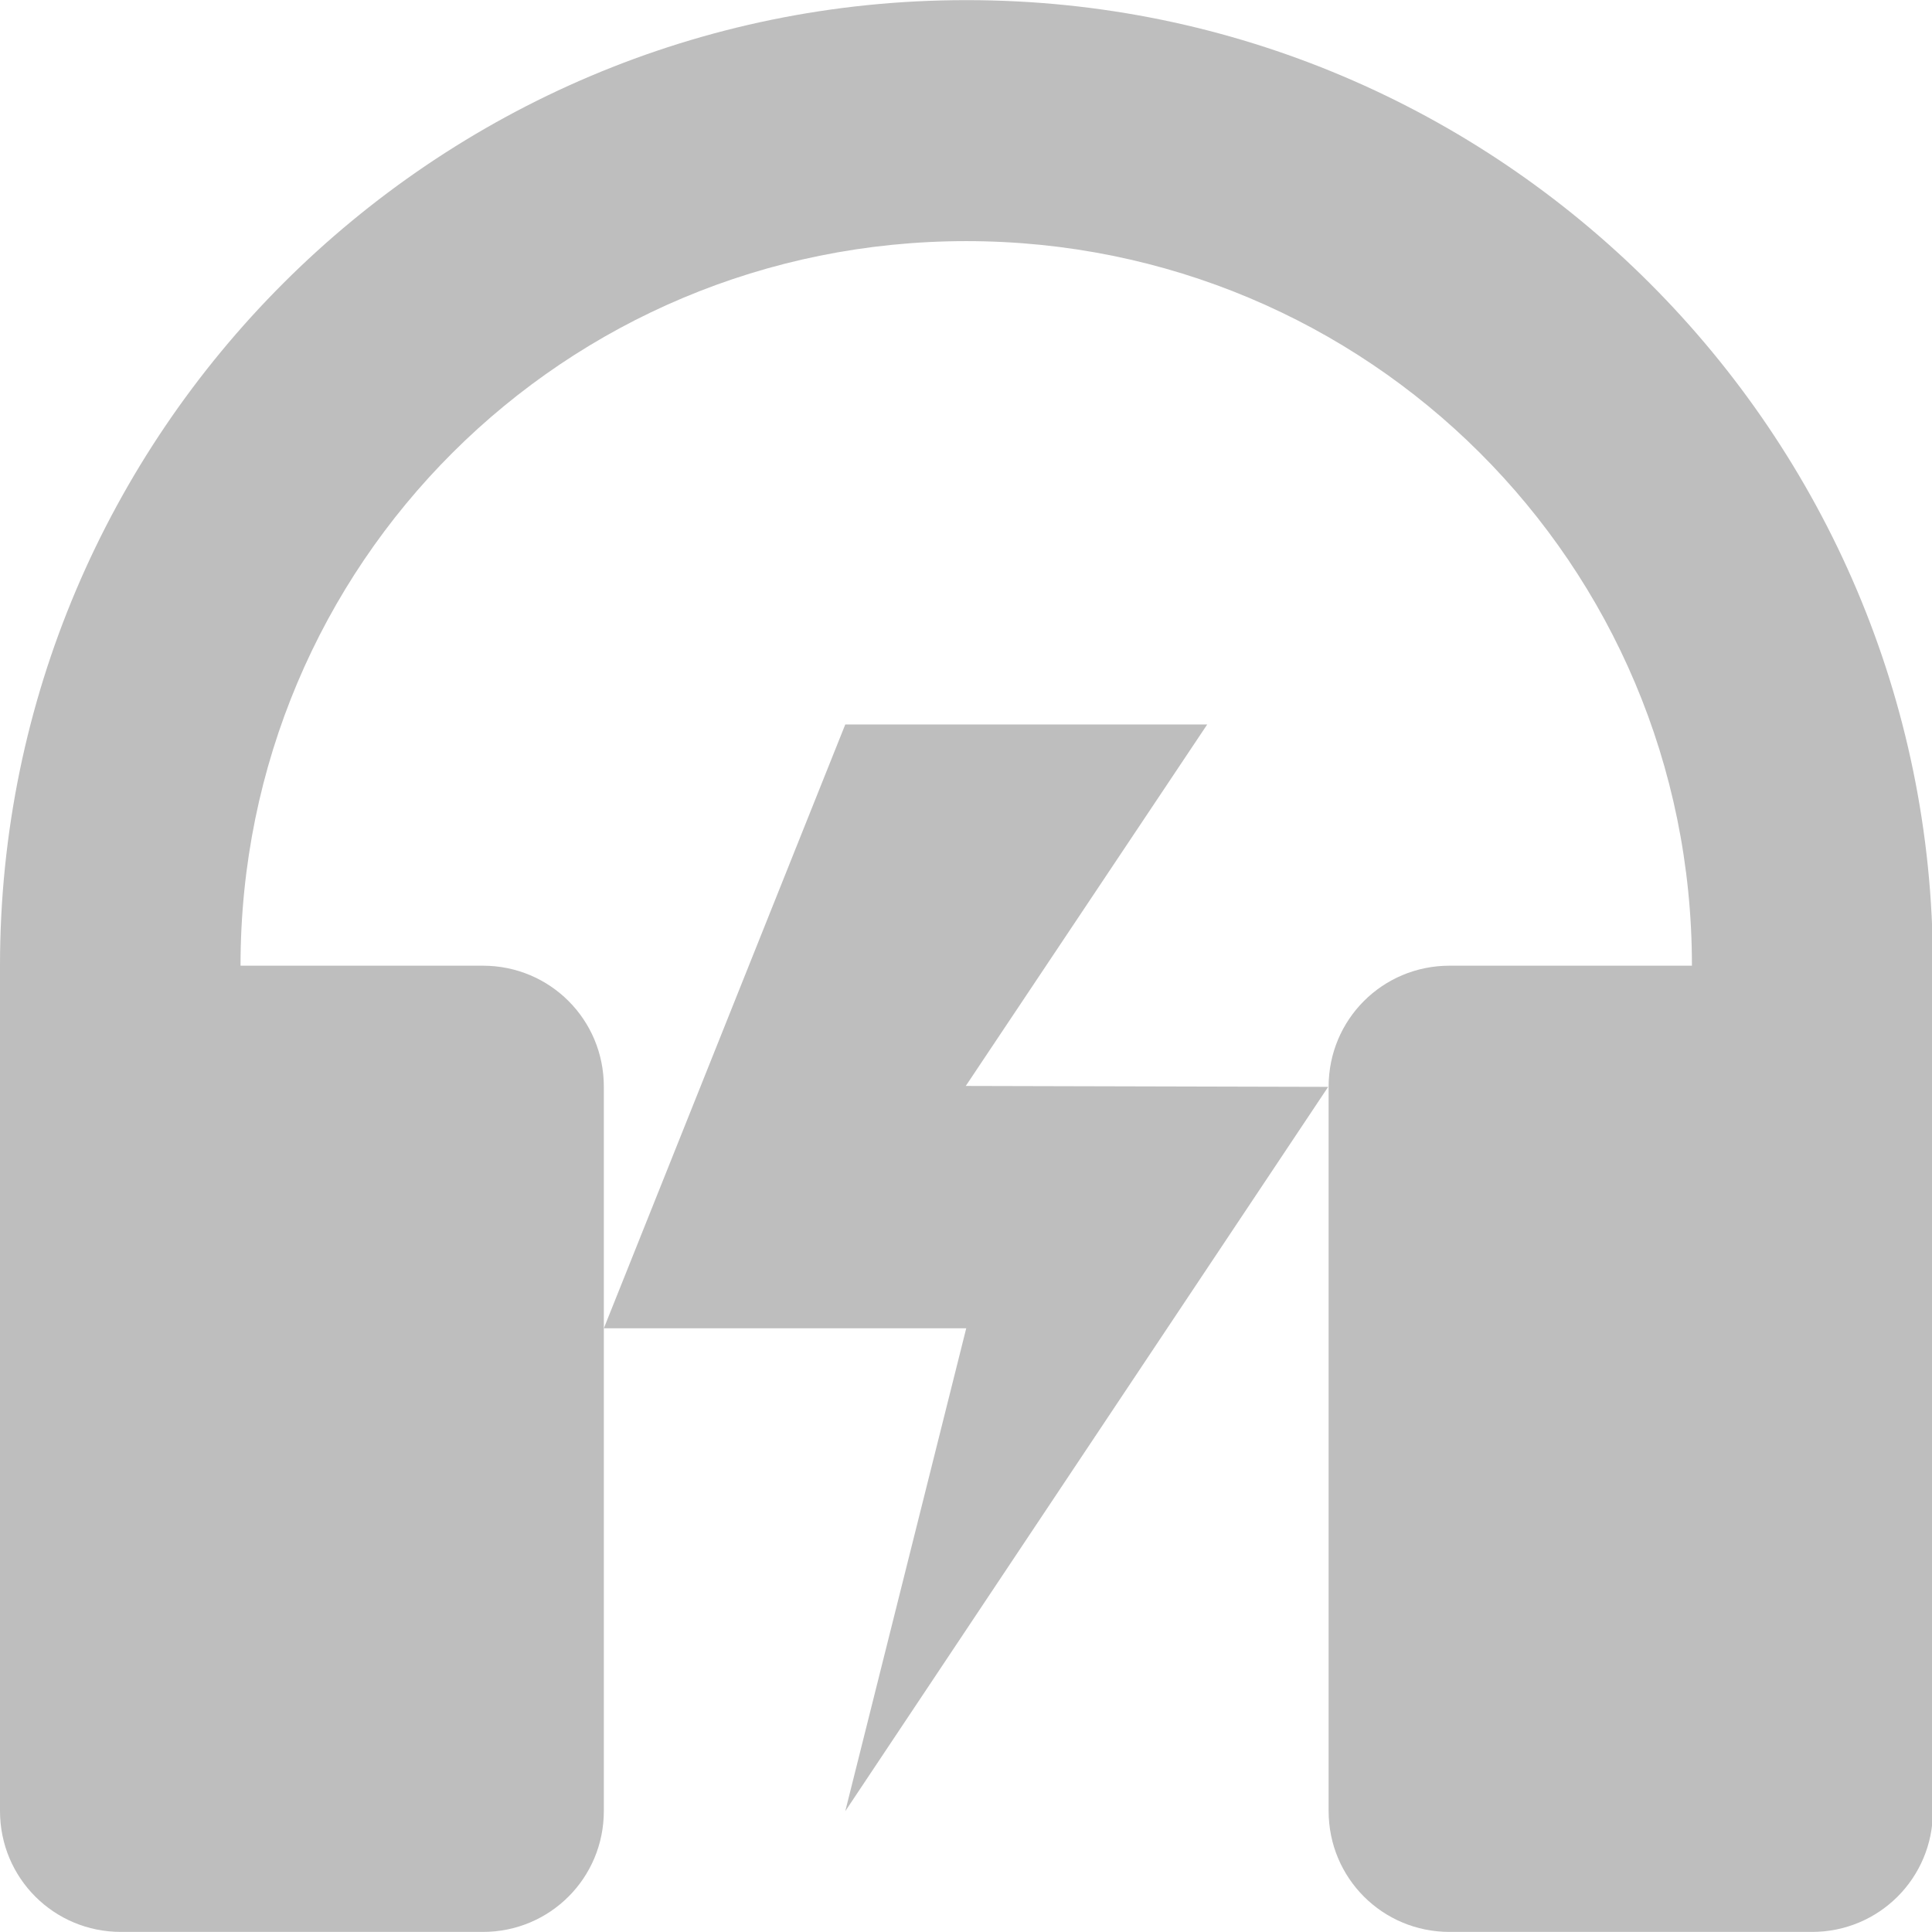
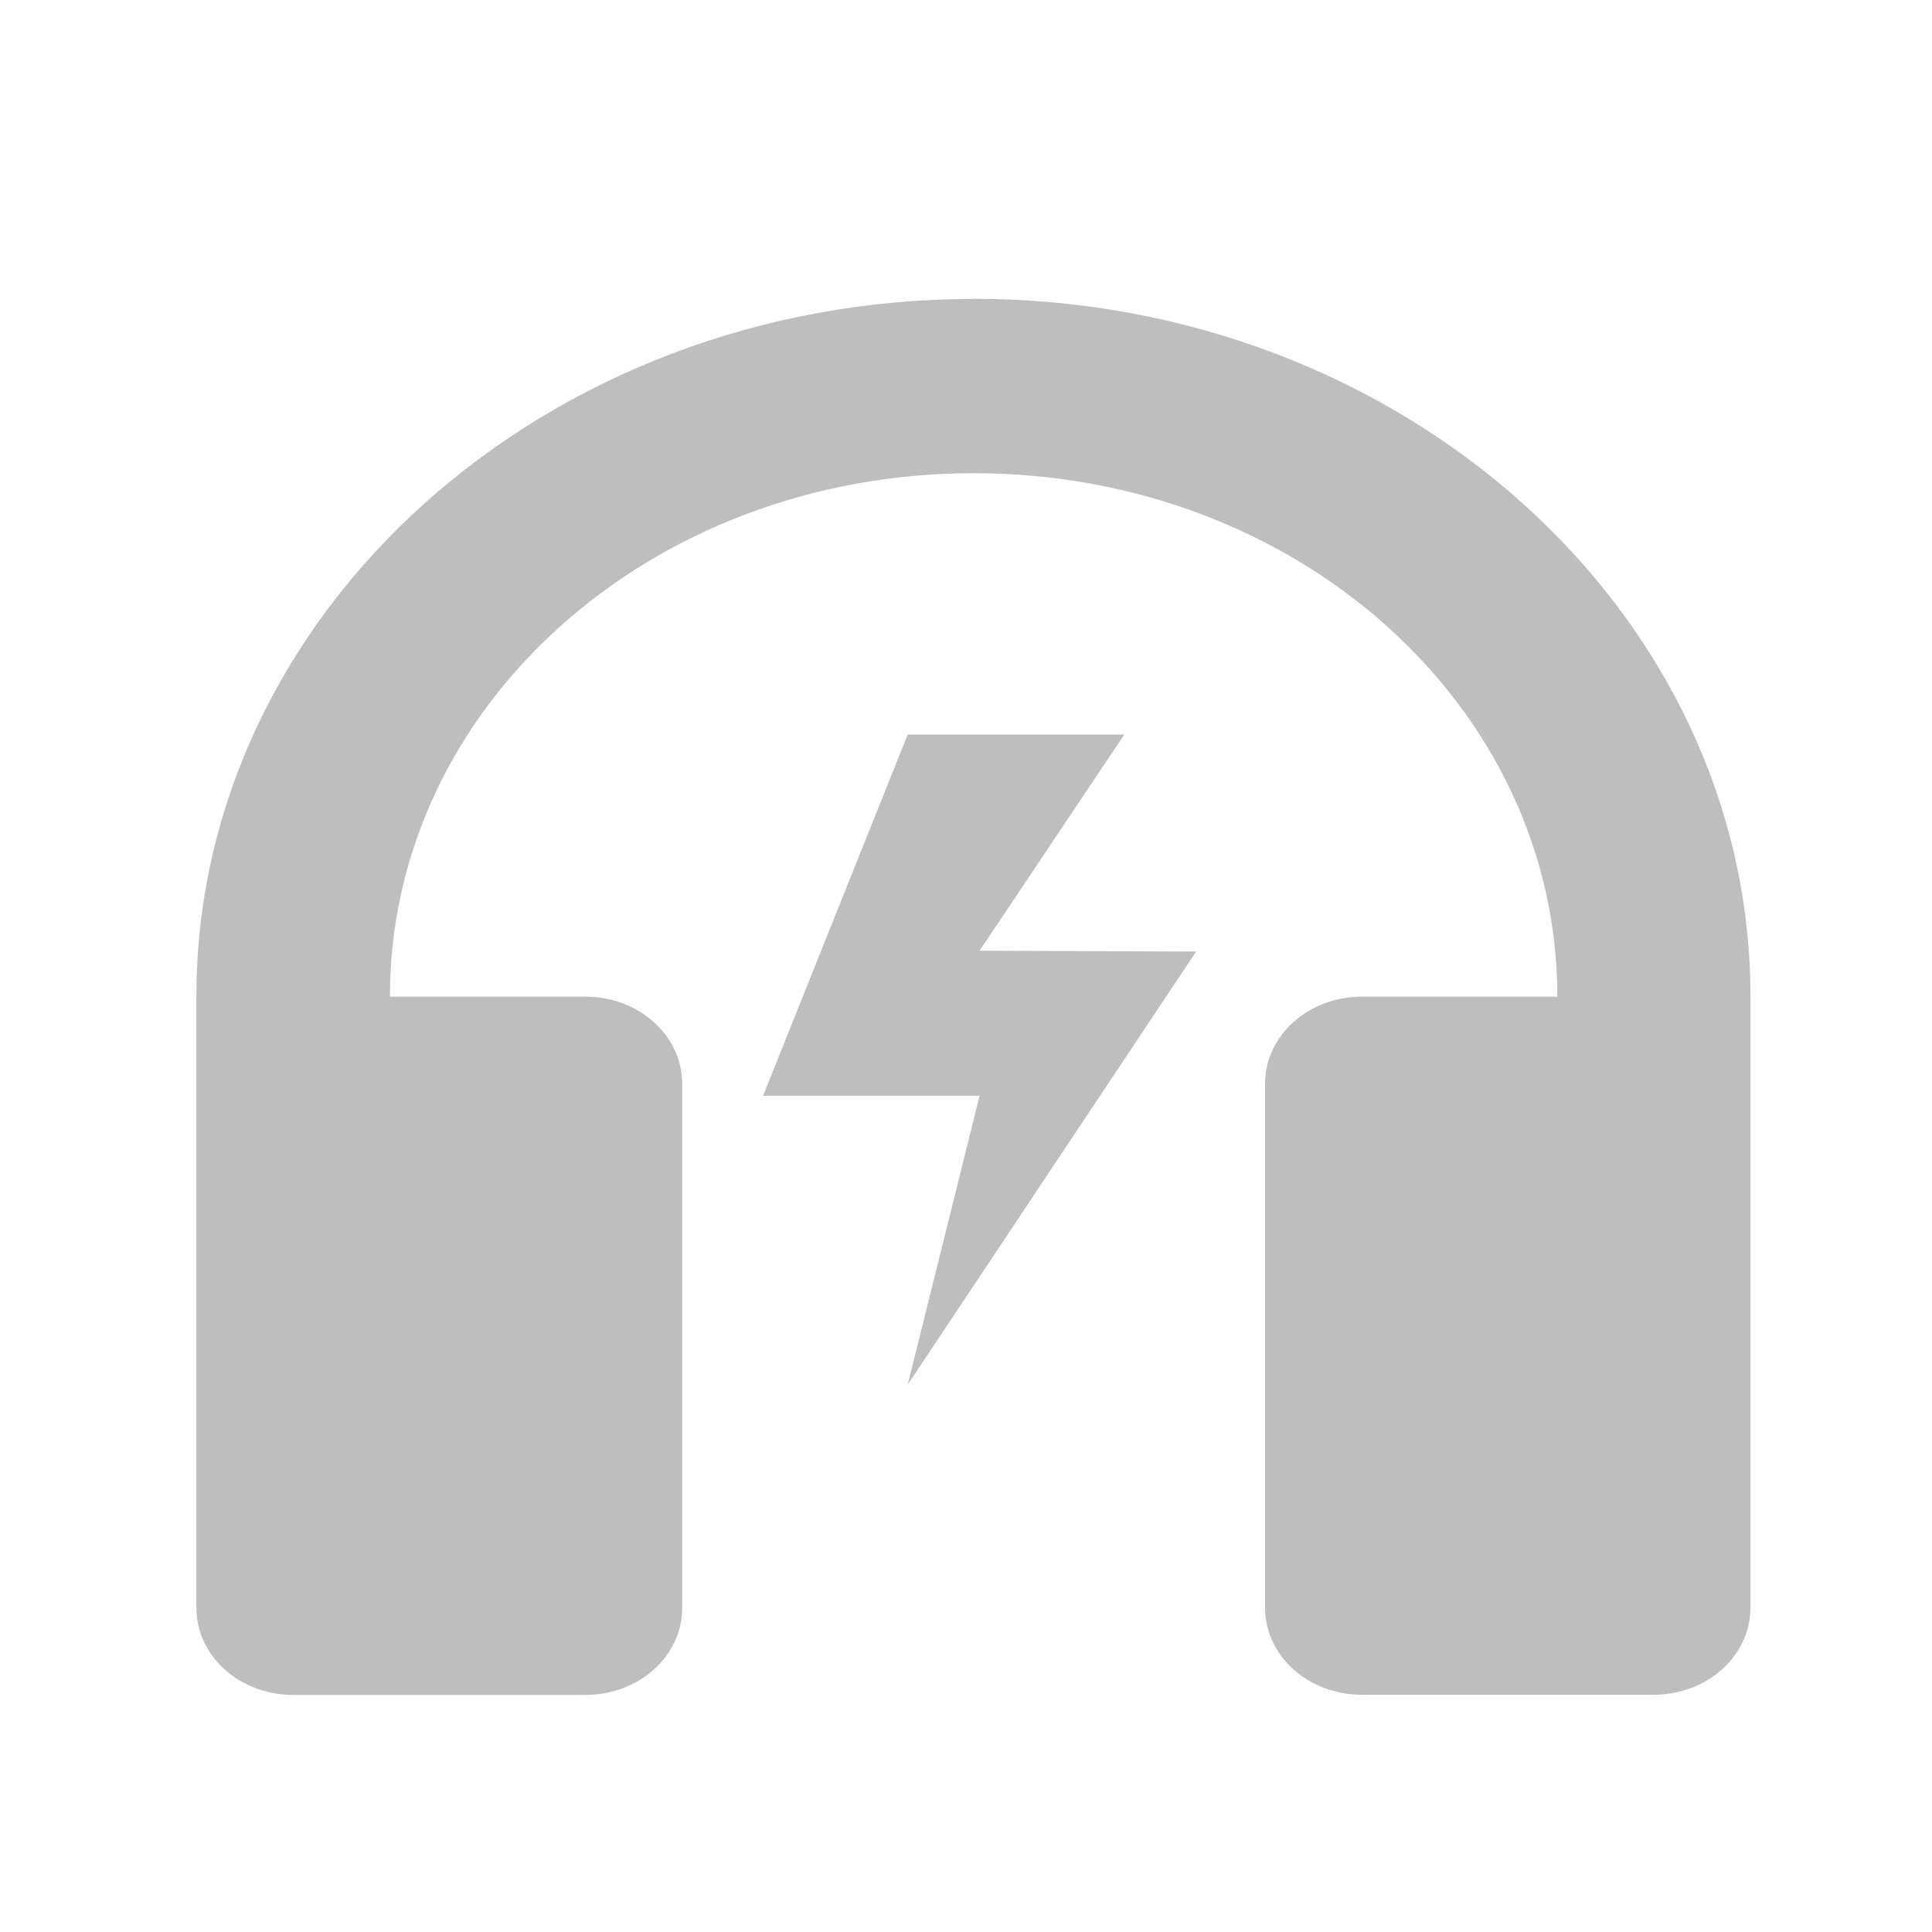
<svg xmlns="http://www.w3.org/2000/svg" id="svg4332" version="1.1" viewBox="0 0 4.233 4.233" height="16" width="16">
  <defs id="defs4326" />
-   <g transform="translate(0,-292.7667)" id="layer1">
-     <path id="rect4879" d="m 2.116,292.767 c -1.166,0 -2.116,0.949 -2.116,2.115 v 5.2e-4 1.852 c 0,0.147 0.118,0.265 0.265,0.265 H 1.058 c 0.147,0 0.265,-0.118 0.265,-0.265 v -1.587 c 0,-0.147 -0.118,-0.265 -0.265,-0.265 h -0.529 -0.002 v -5.2e-4 c -1e-6,-0.88 0.709,-1.587 1.59,-1.587 0.88,0 1.59,0.707 1.59,1.587 v 5.2e-4 h -0.002 -0.529 c -0.147,0 -0.265,0.118 -0.265,0.265 v 1.587 c 0,0.147 0.118,0.265 0.265,0.265 h 0.794 c 0.147,0 0.265,-0.118 0.265,-0.265 v -1.852 -5.2e-4 c 0,-1.166 -0.949,-2.115 -2.116,-2.115 h -10e-4 z" style="opacity:1;fill:#bebebe;stroke:none;stroke-width:0.529;stroke-miterlimit:4;stroke-dasharray:none" />
-     <path style="fill:#bebebe;fill-opacity:1;stroke:none;stroke-width:0.265px;stroke-linecap:butt;stroke-linejoin:miter;stroke-opacity:1;enable-background:new" d="m 1.852,294.354 -0.529,1.323 h 0.794 l -0.265,1.058 1.058,-1.587 -0.794,-0.002 0.529,-0.792 z" id="path6137" />
+   <g id="g826" transform="matrix(0.9321083,0,0,0.9321083,0.01827395,0.2691054)">
+     <path id="rect4879" d="m 2.268,0.414 c -1.006,0 -1.826,0.736 -1.826,1.64 v 4.029e-4 1.436 c 0,0.114 0.102,0.205 0.228,0.205 H 1.356 c 0.126,0 0.228,-0.091 0.228,-0.205 V 2.259 c 0,-0.114 -0.102,-0.205 -0.228,-0.205 H 0.899 0.897 v -4.029e-4 c -8.6e-7,-0.682 0.612,-1.23 1.372,-1.23 0.76,0 1.372,0.548 1.372,1.23 v 4.029e-4 h -0.002 -0.457 c -0.126,0 -0.228,0.091 -0.228,0.205 v 1.231 c 0,0.114 0.102,0.205 0.228,0.205 h 0.685 c 0.126,0 0.228,-0.091 0.228,-0.205 v -1.436 -4.029e-4 c 0,-0.904 -0.819,-1.64 -1.826,-1.64 h -8.629e-4 z" style="opacity:1;fill:#bebebe;stroke:none;stroke-width:0.433;stroke-miterlimit:4;stroke-dasharray:none" />
+     <path style="fill:#bebebe;fill-opacity:1;stroke:none;stroke-width:0.17px;stroke-linecap:butt;stroke-linejoin:miter;stroke-opacity:1;enable-background:new" d="M 2.114,1.438 1.774,2.287 H 2.283 L 2.114,2.966 2.792,1.948 2.283,1.946 2.623,1.438 Z" id="path6137" />
  </g>
</svg>
